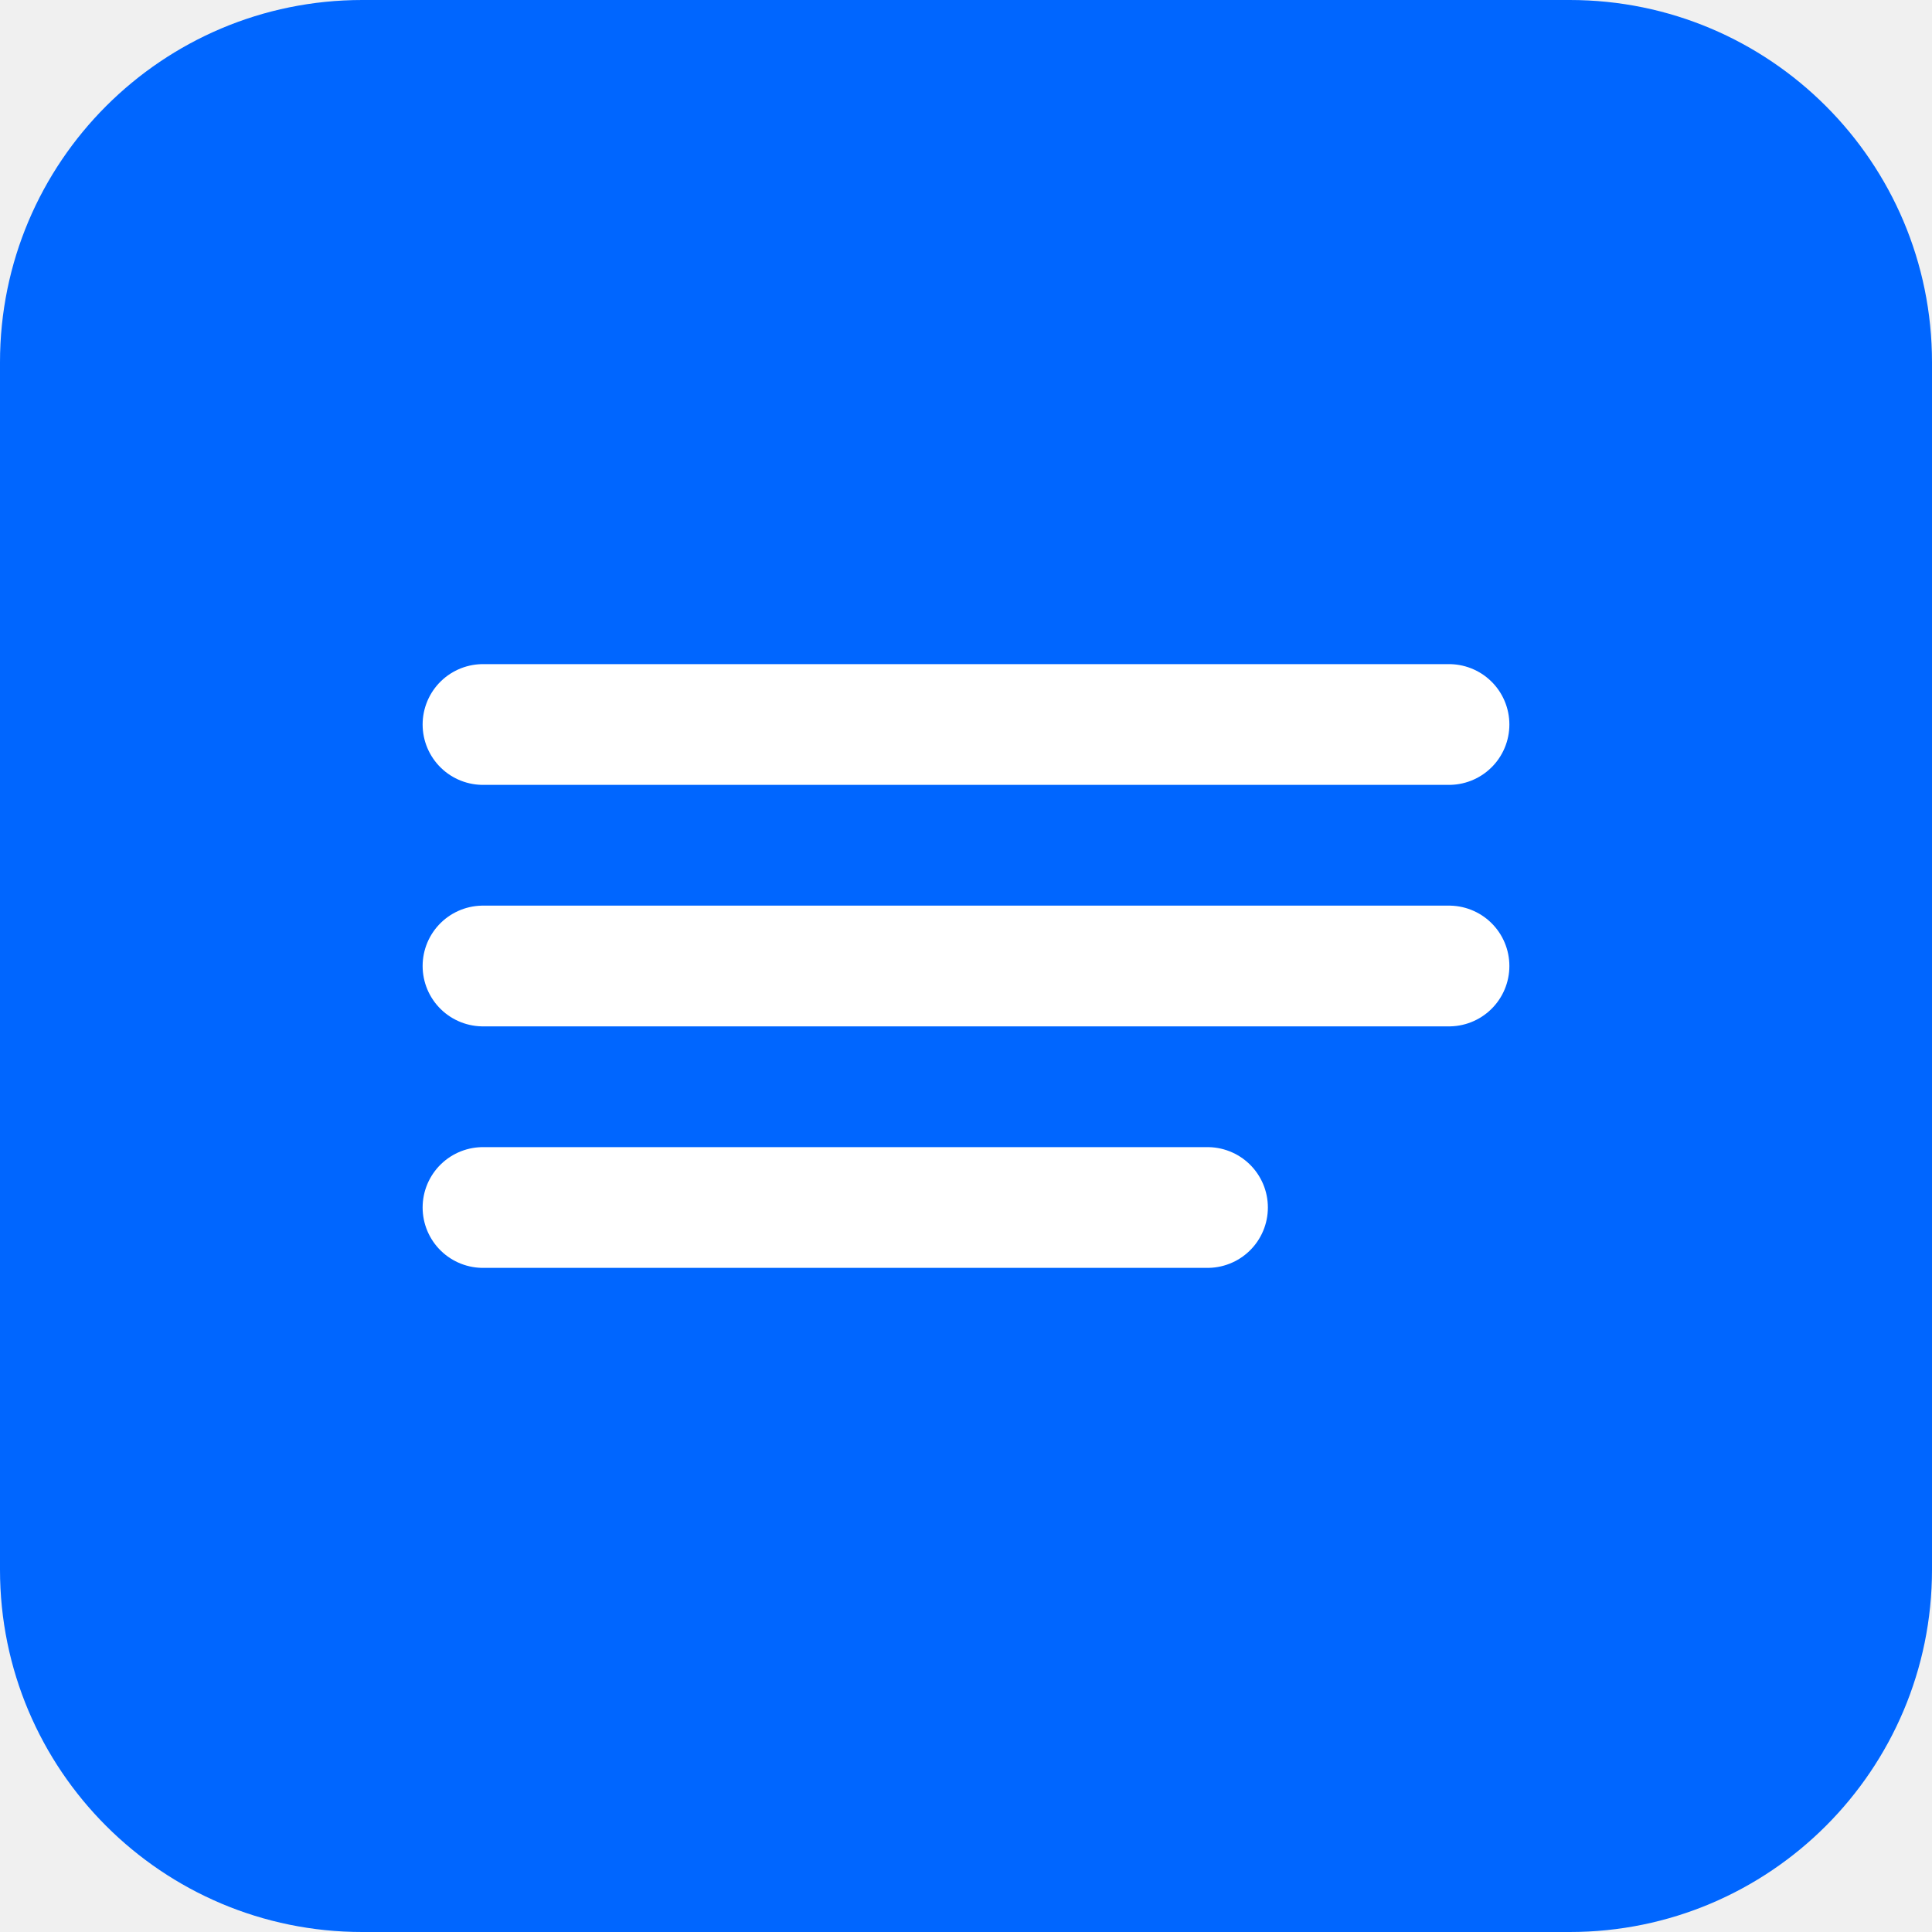
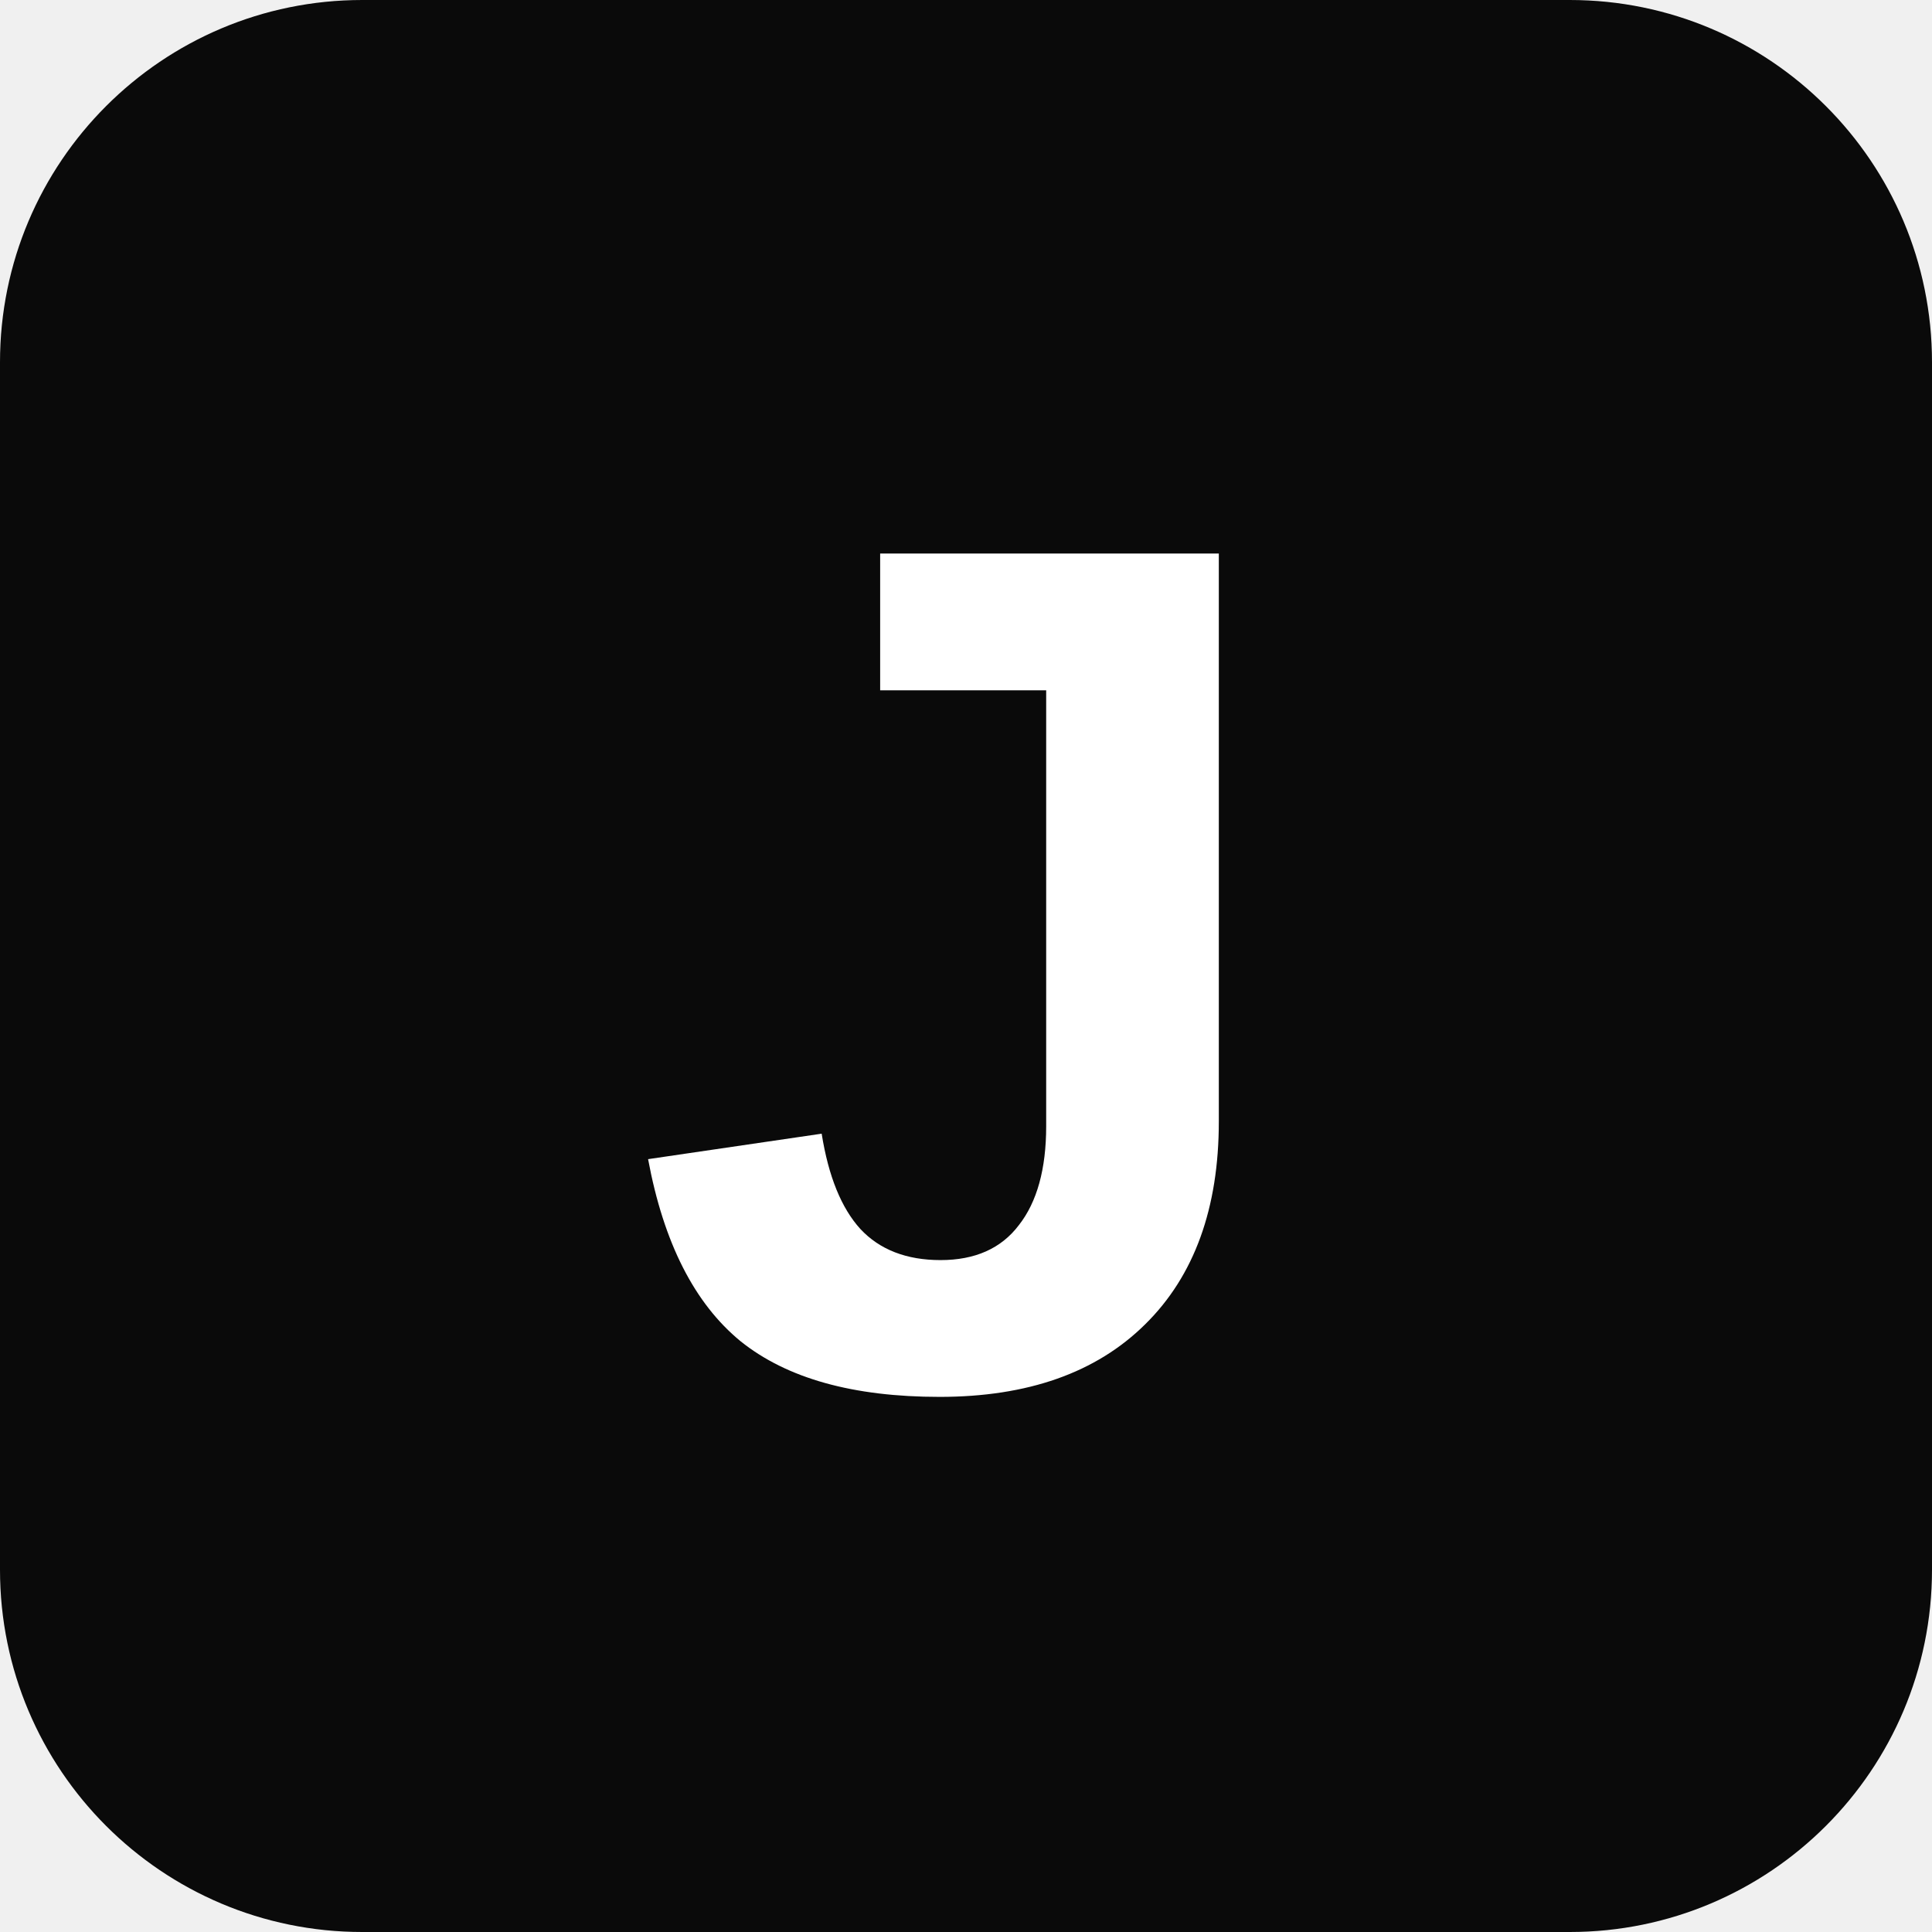
<svg xmlns="http://www.w3.org/2000/svg" width="32" height="32" viewBox="0 0 32 32">
-   <rect width="32" height="32" rx="6" fill="#0066FF" />
-   <path d="M8 12h16M8 16h16M8 20h12" stroke="white" stroke-width="2" stroke-linecap="round" />
+   <rect width="32" height="32" rx="6" fill="#0a0a0a" />
+   <text x="16" y="16" dominant-baseline="central" text-anchor="middle" font-family="Arial, Helvetica, sans-serif" font-weight="700" font-size="20" fill="#ffffff">J</text>
</svg>
